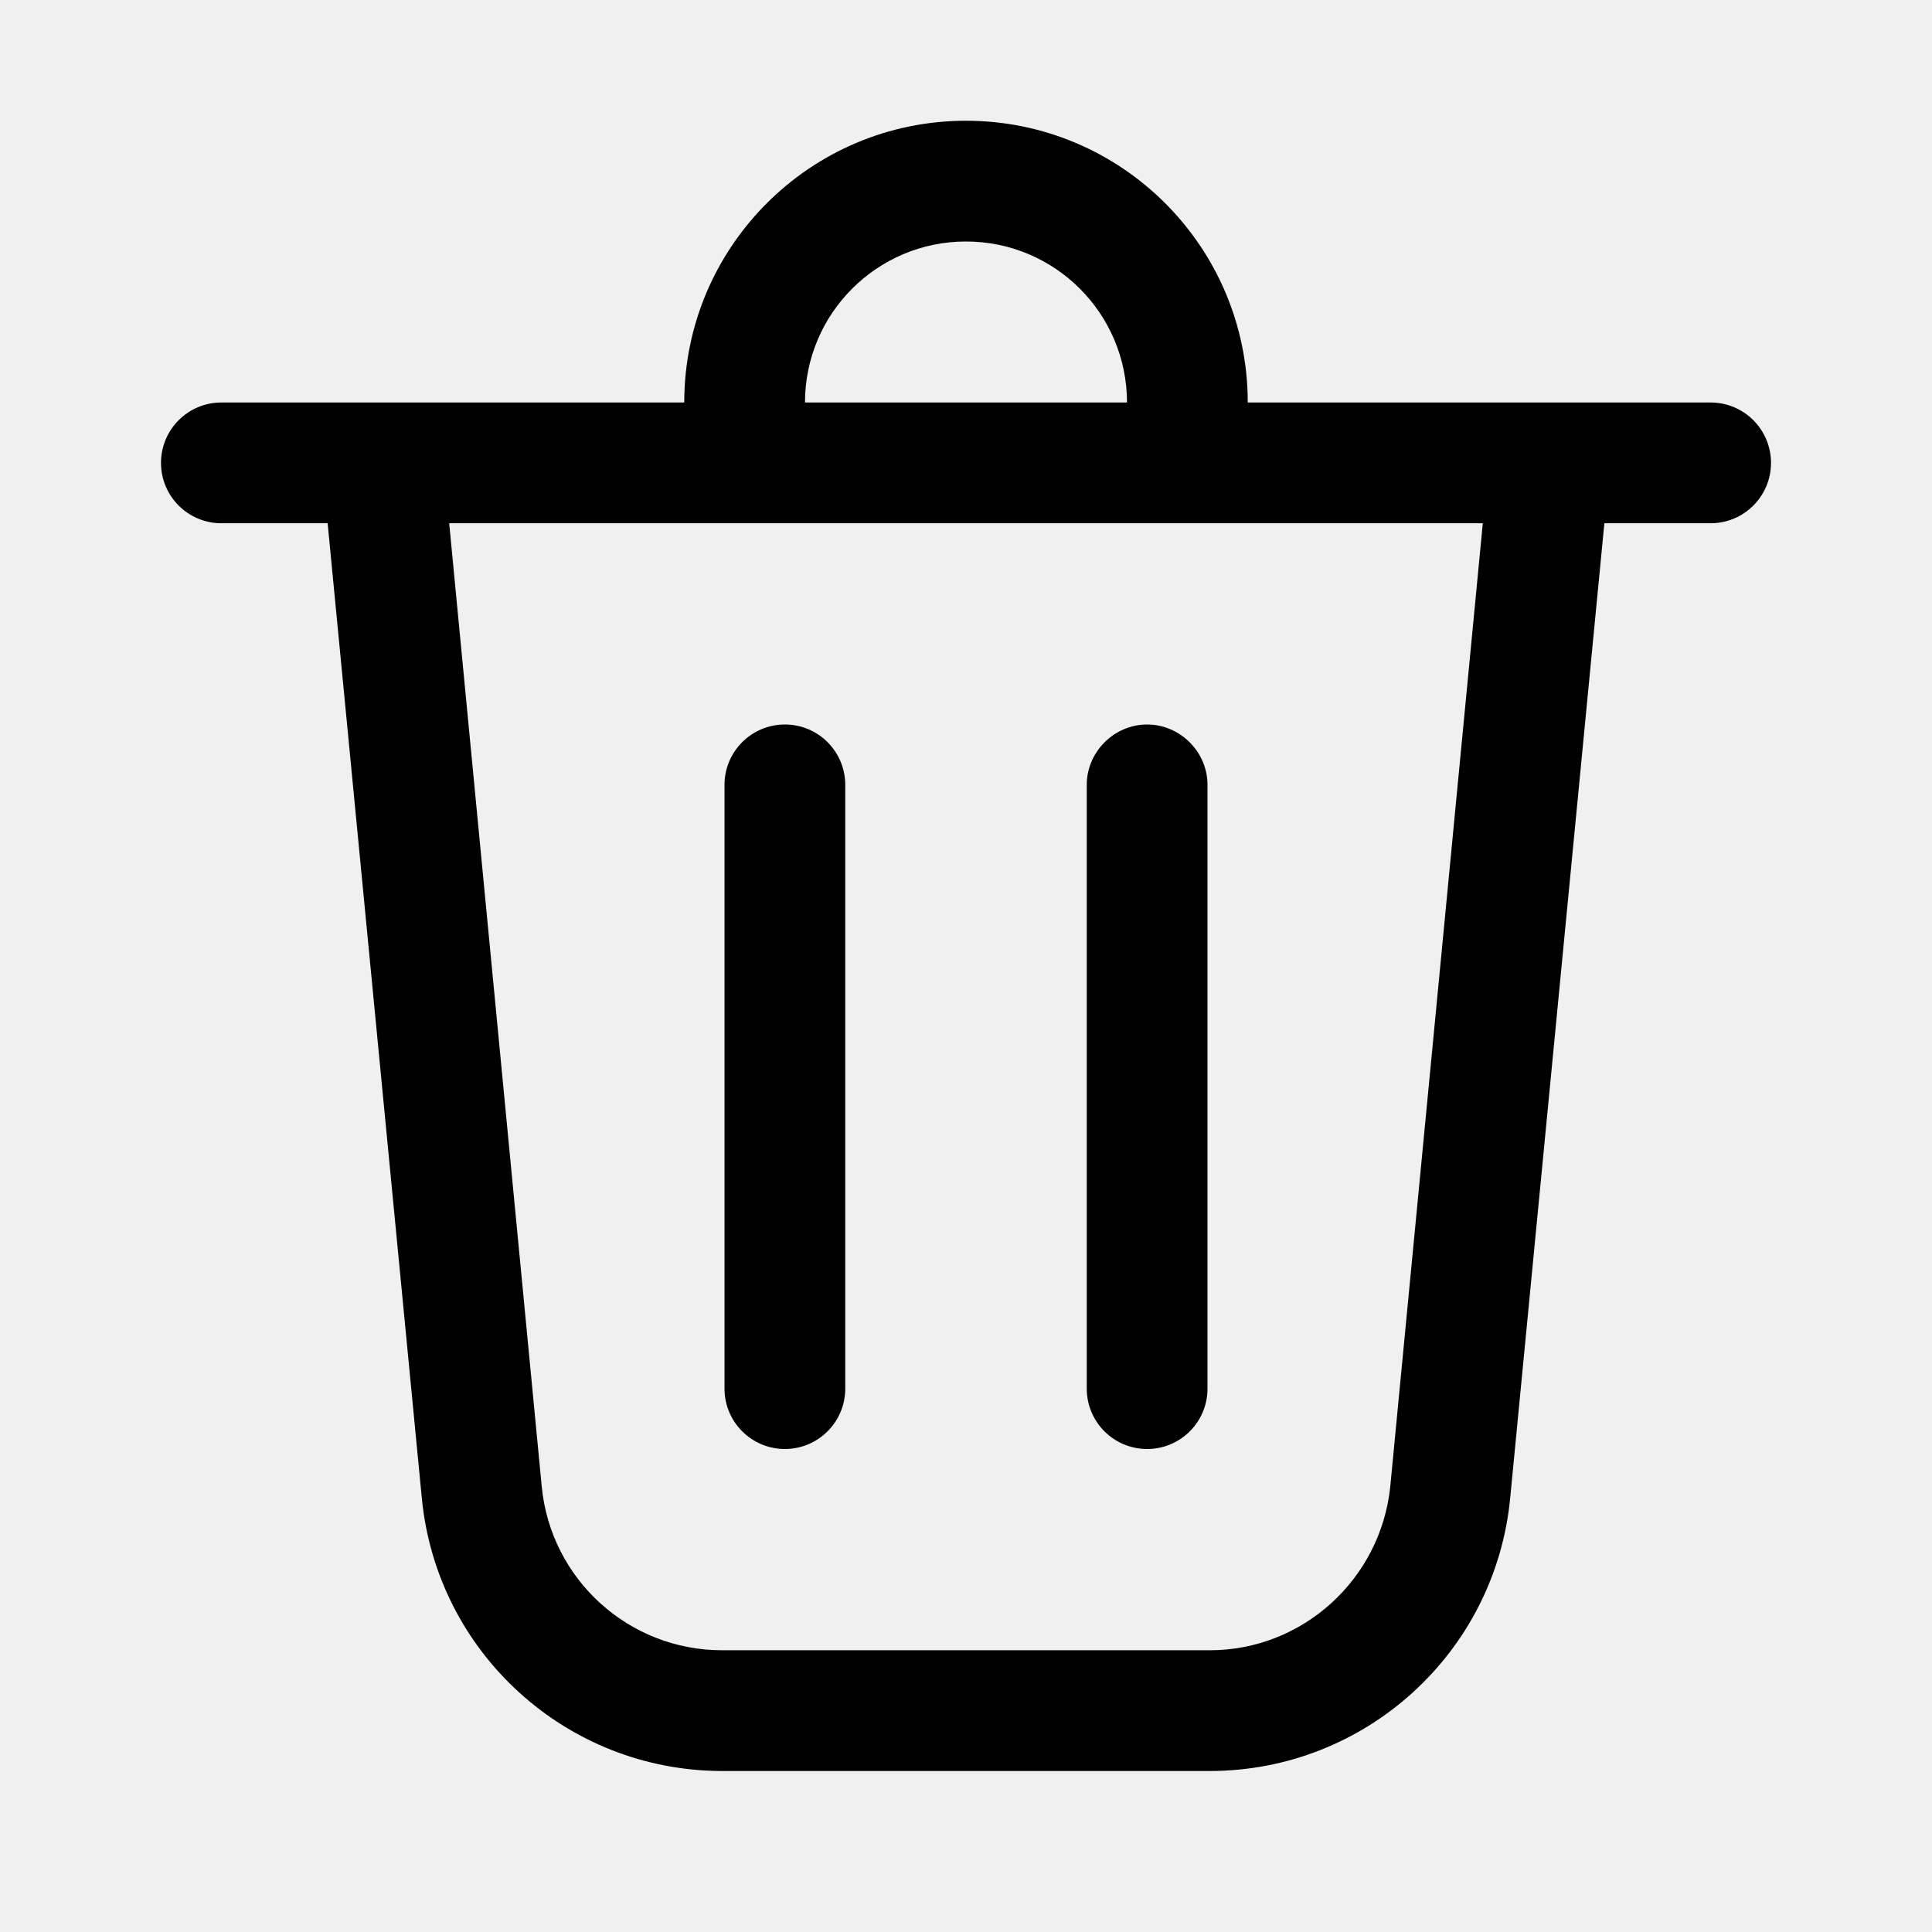
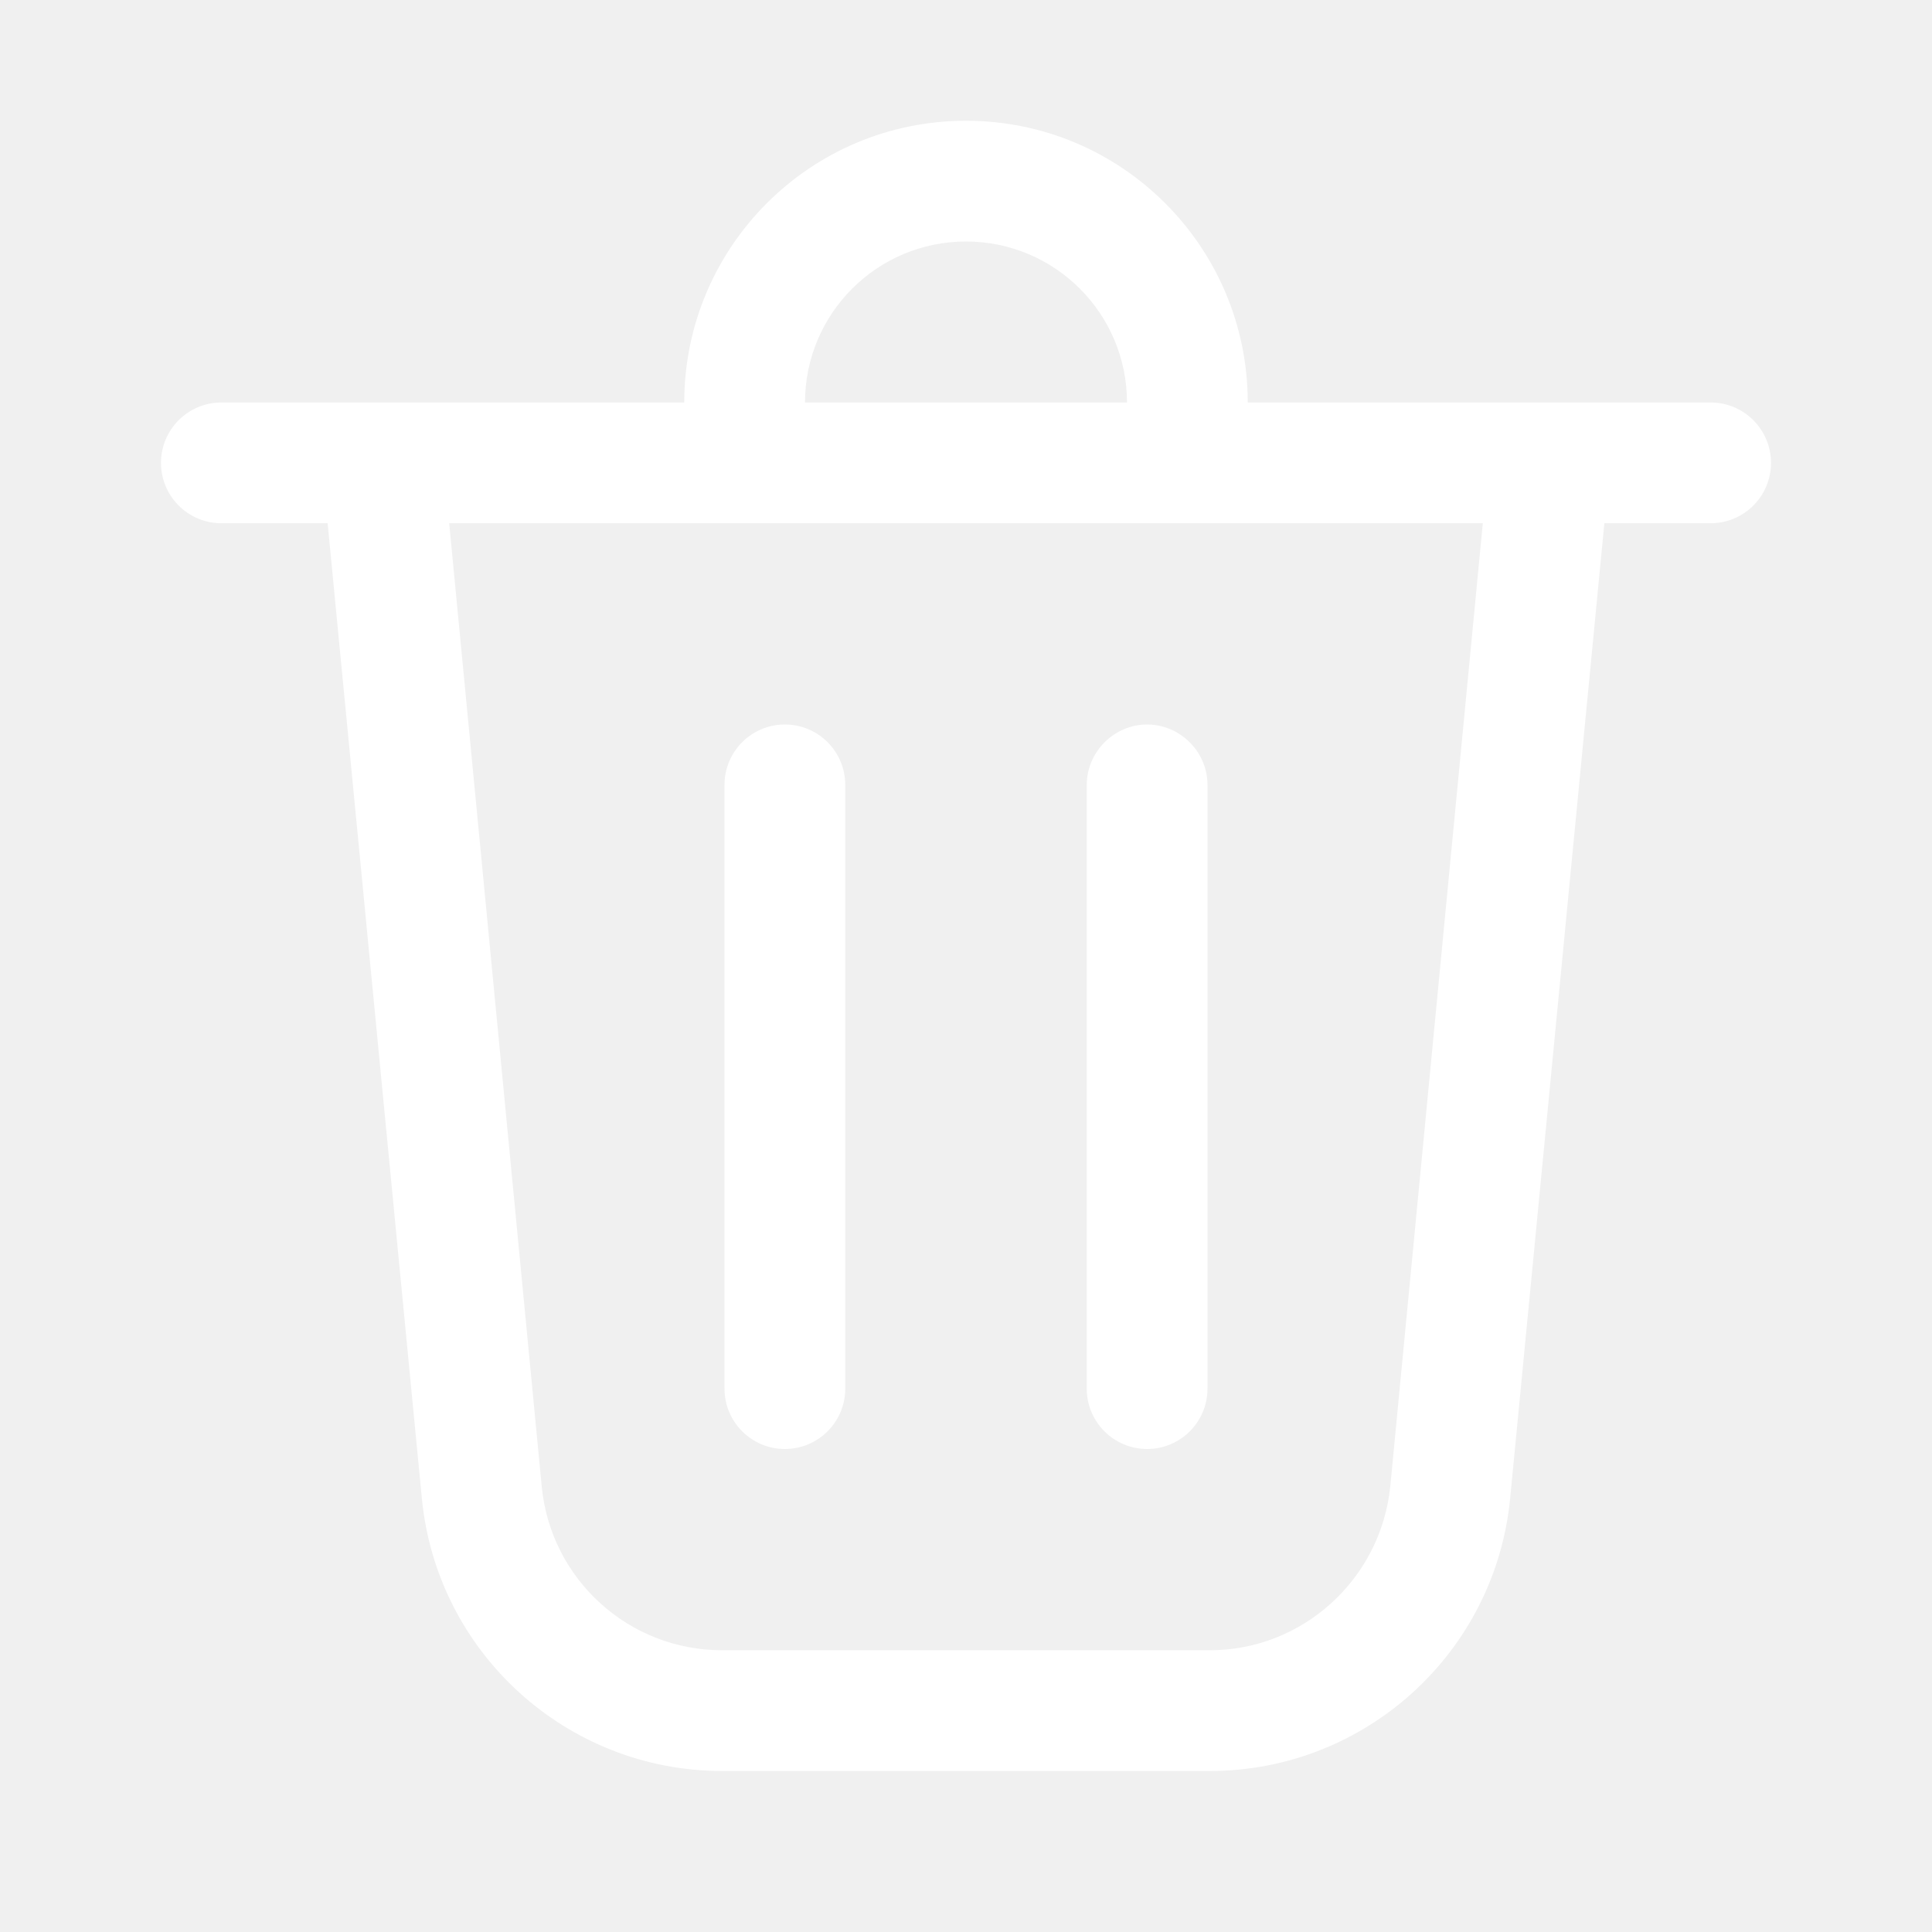
<svg xmlns="http://www.w3.org/2000/svg" width="24" height="24" viewBox="0 0 24 24">
-   <path fill="currentColor" d="M10 5h4a2 2 0 1 0-4 0ZM8.5 5a3.5 3.5 0 1 1 7 0h5.75a.75.75 0 0 1 0 1.5h-1.32l-1.17 12.11A3.75 3.75 0 0 1 15.03 22H8.97a3.75 3.75 0 0 1-3.73-3.39L4.07 6.5H2.75a.75.75 0 0 1 0-1.5H8.5Zm2 4.75a.75.75 0 0 0-1.5 0v7.5a.75.75 0 0 0 1.5 0v-7.5ZM14.25 9c.41 0 .75.34.75.75v7.5a.75.75 0 0 1-1.5 0v-7.5c0-.41.34-.75.75-.75Zm-7.52 9.47a2.25 2.25 0 0 0 2.24 2.03h6.06c1.15 0 2.12-.88 2.24-2.03L18.42 6.5H5.58l1.15 11.97Z" />
+   <path fill="white" d="M10 5h4a2 2 0 1 0-4 0ZM8.5 5a3.5 3.5 0 1 1 7 0h5.75a.75.75 0 0 1 0 1.5h-1.32l-1.17 12.11A3.75 3.75 0 0 1 15.03 22H8.97a3.75 3.75 0 0 1-3.73-3.39L4.07 6.5H2.75a.75.75 0 0 1 0-1.5H8.5Zm2 4.75a.75.75 0 0 0-1.5 0v7.5a.75.75 0 0 0 1.5 0v-7.5ZM14.25 9c.41 0 .75.34.75.75v7.5a.75.75 0 0 1-1.5 0v-7.5c0-.41.34-.75.75-.75Zm-7.52 9.47a2.25 2.25 0 0 0 2.24 2.03h6.06c1.15 0 2.12-.88 2.24-2.03L18.42 6.5H5.58l1.15 11.97Z" />
</svg>
